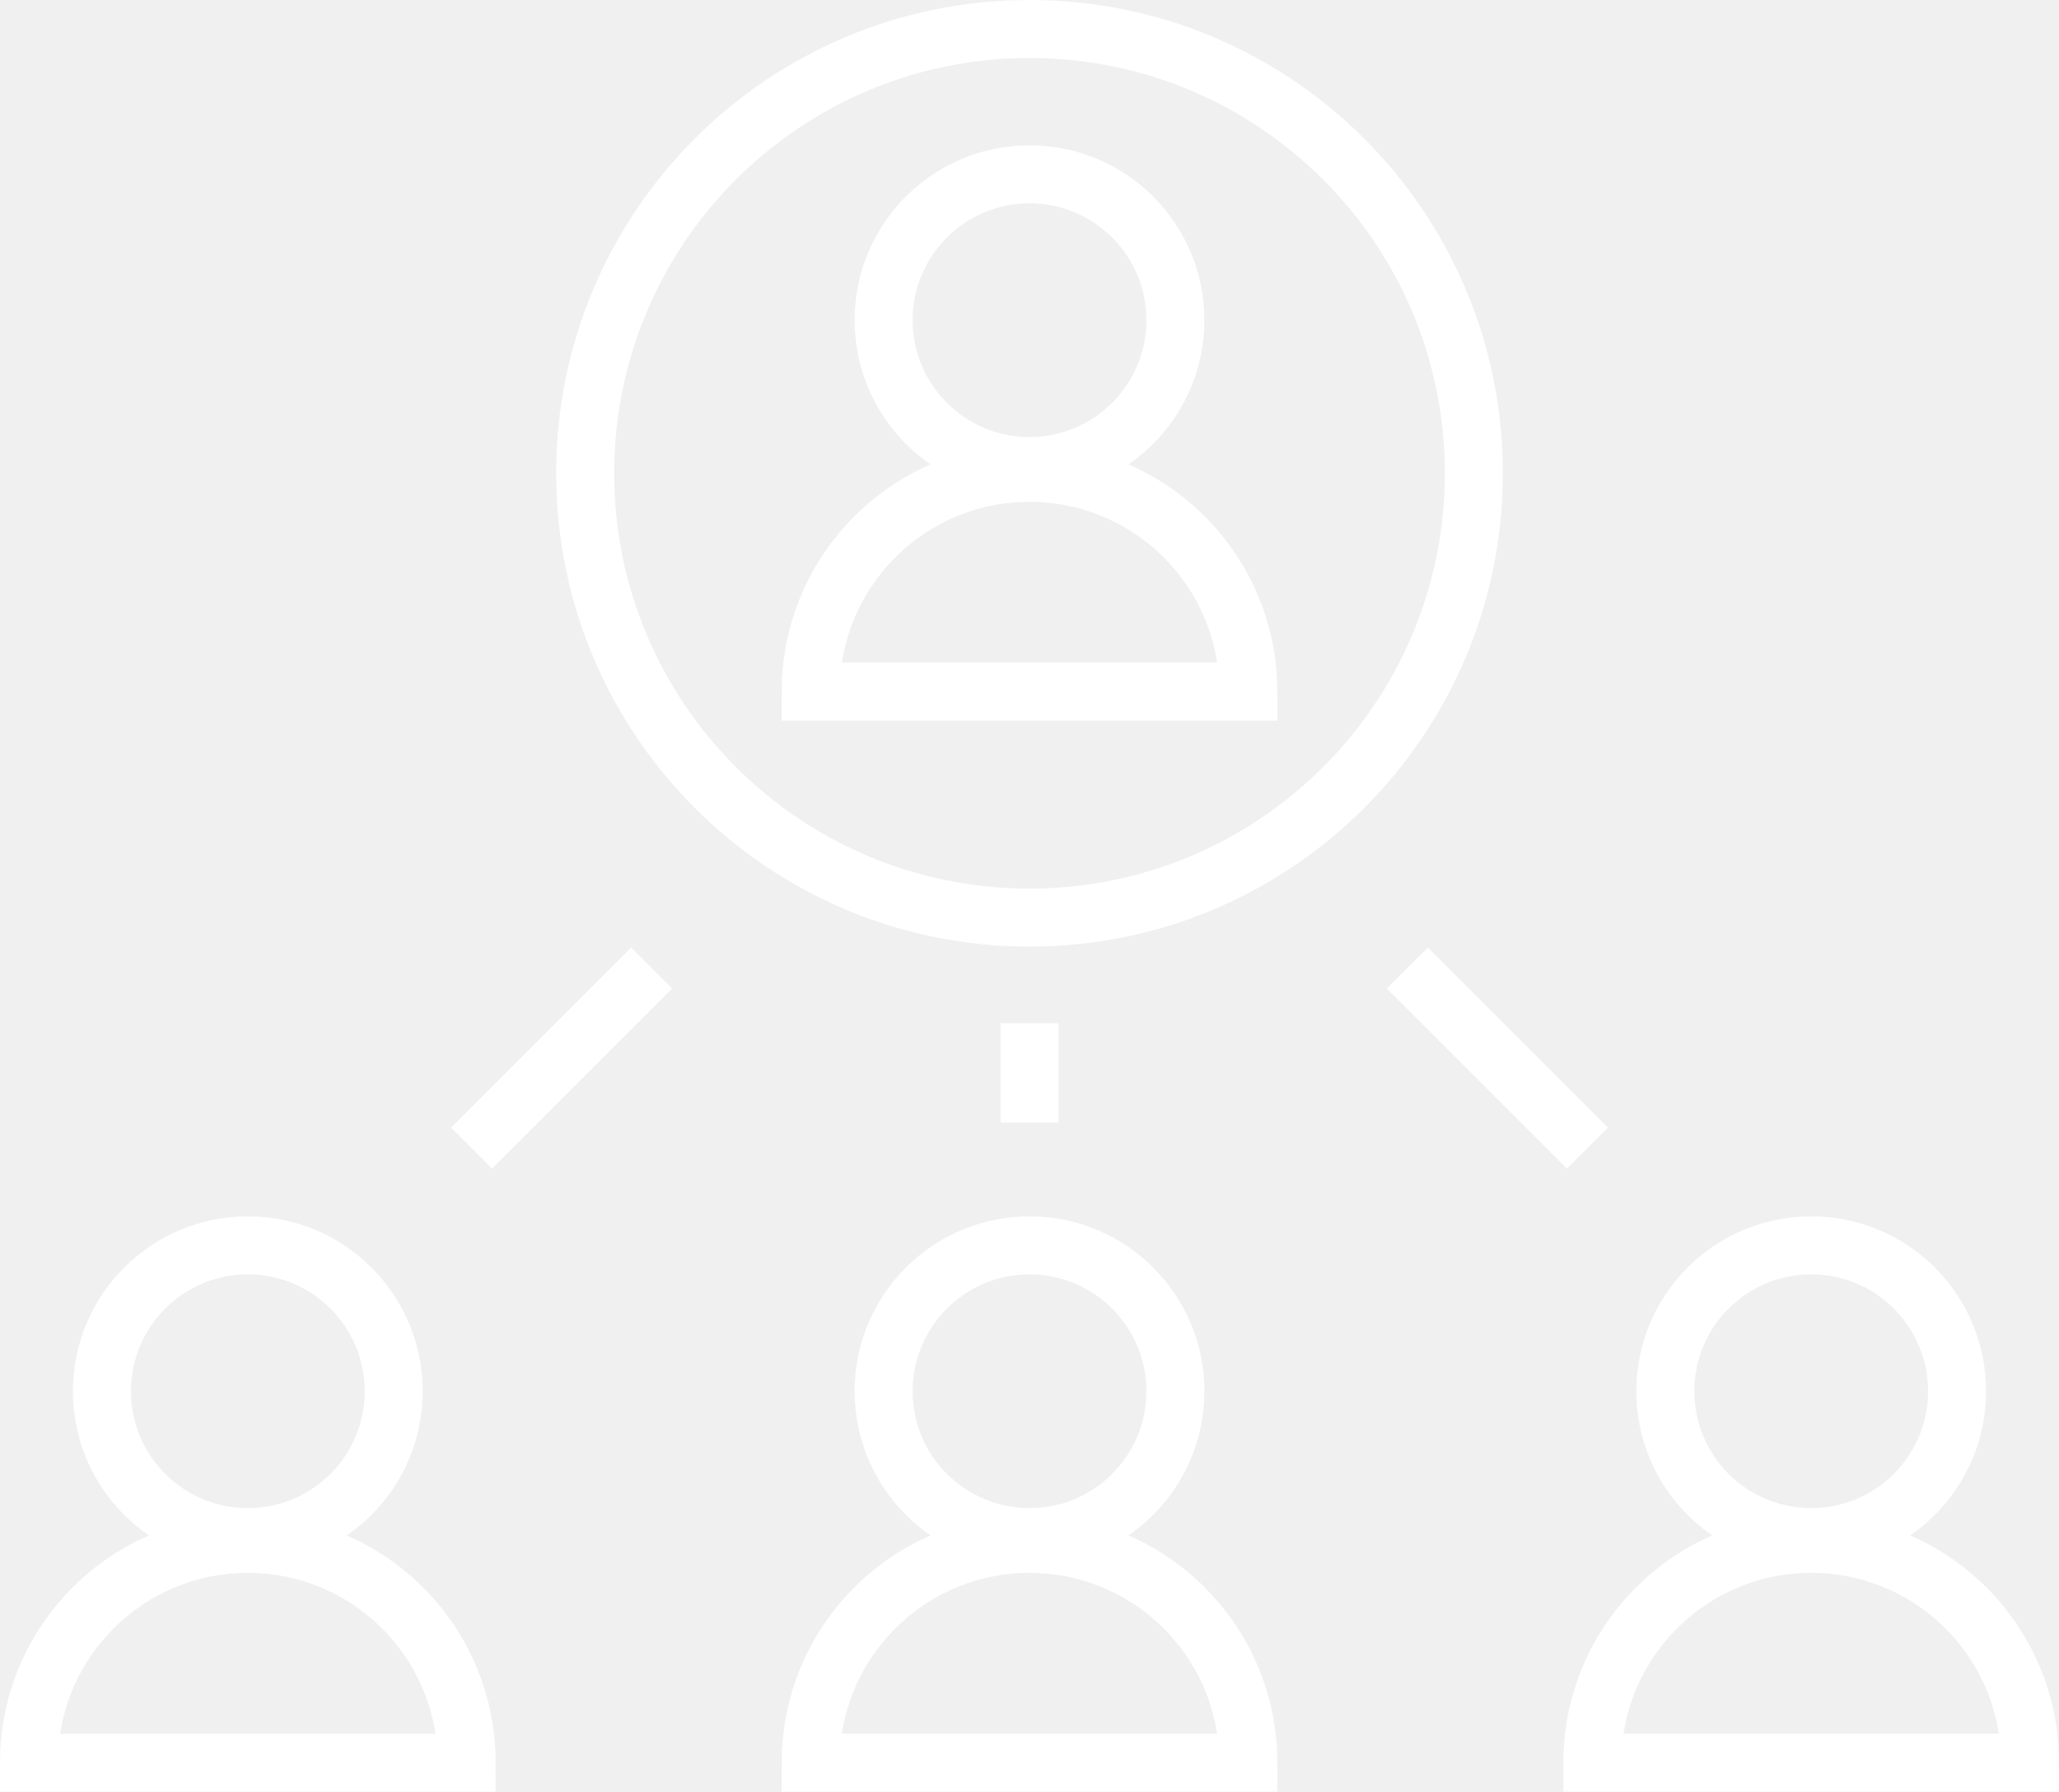
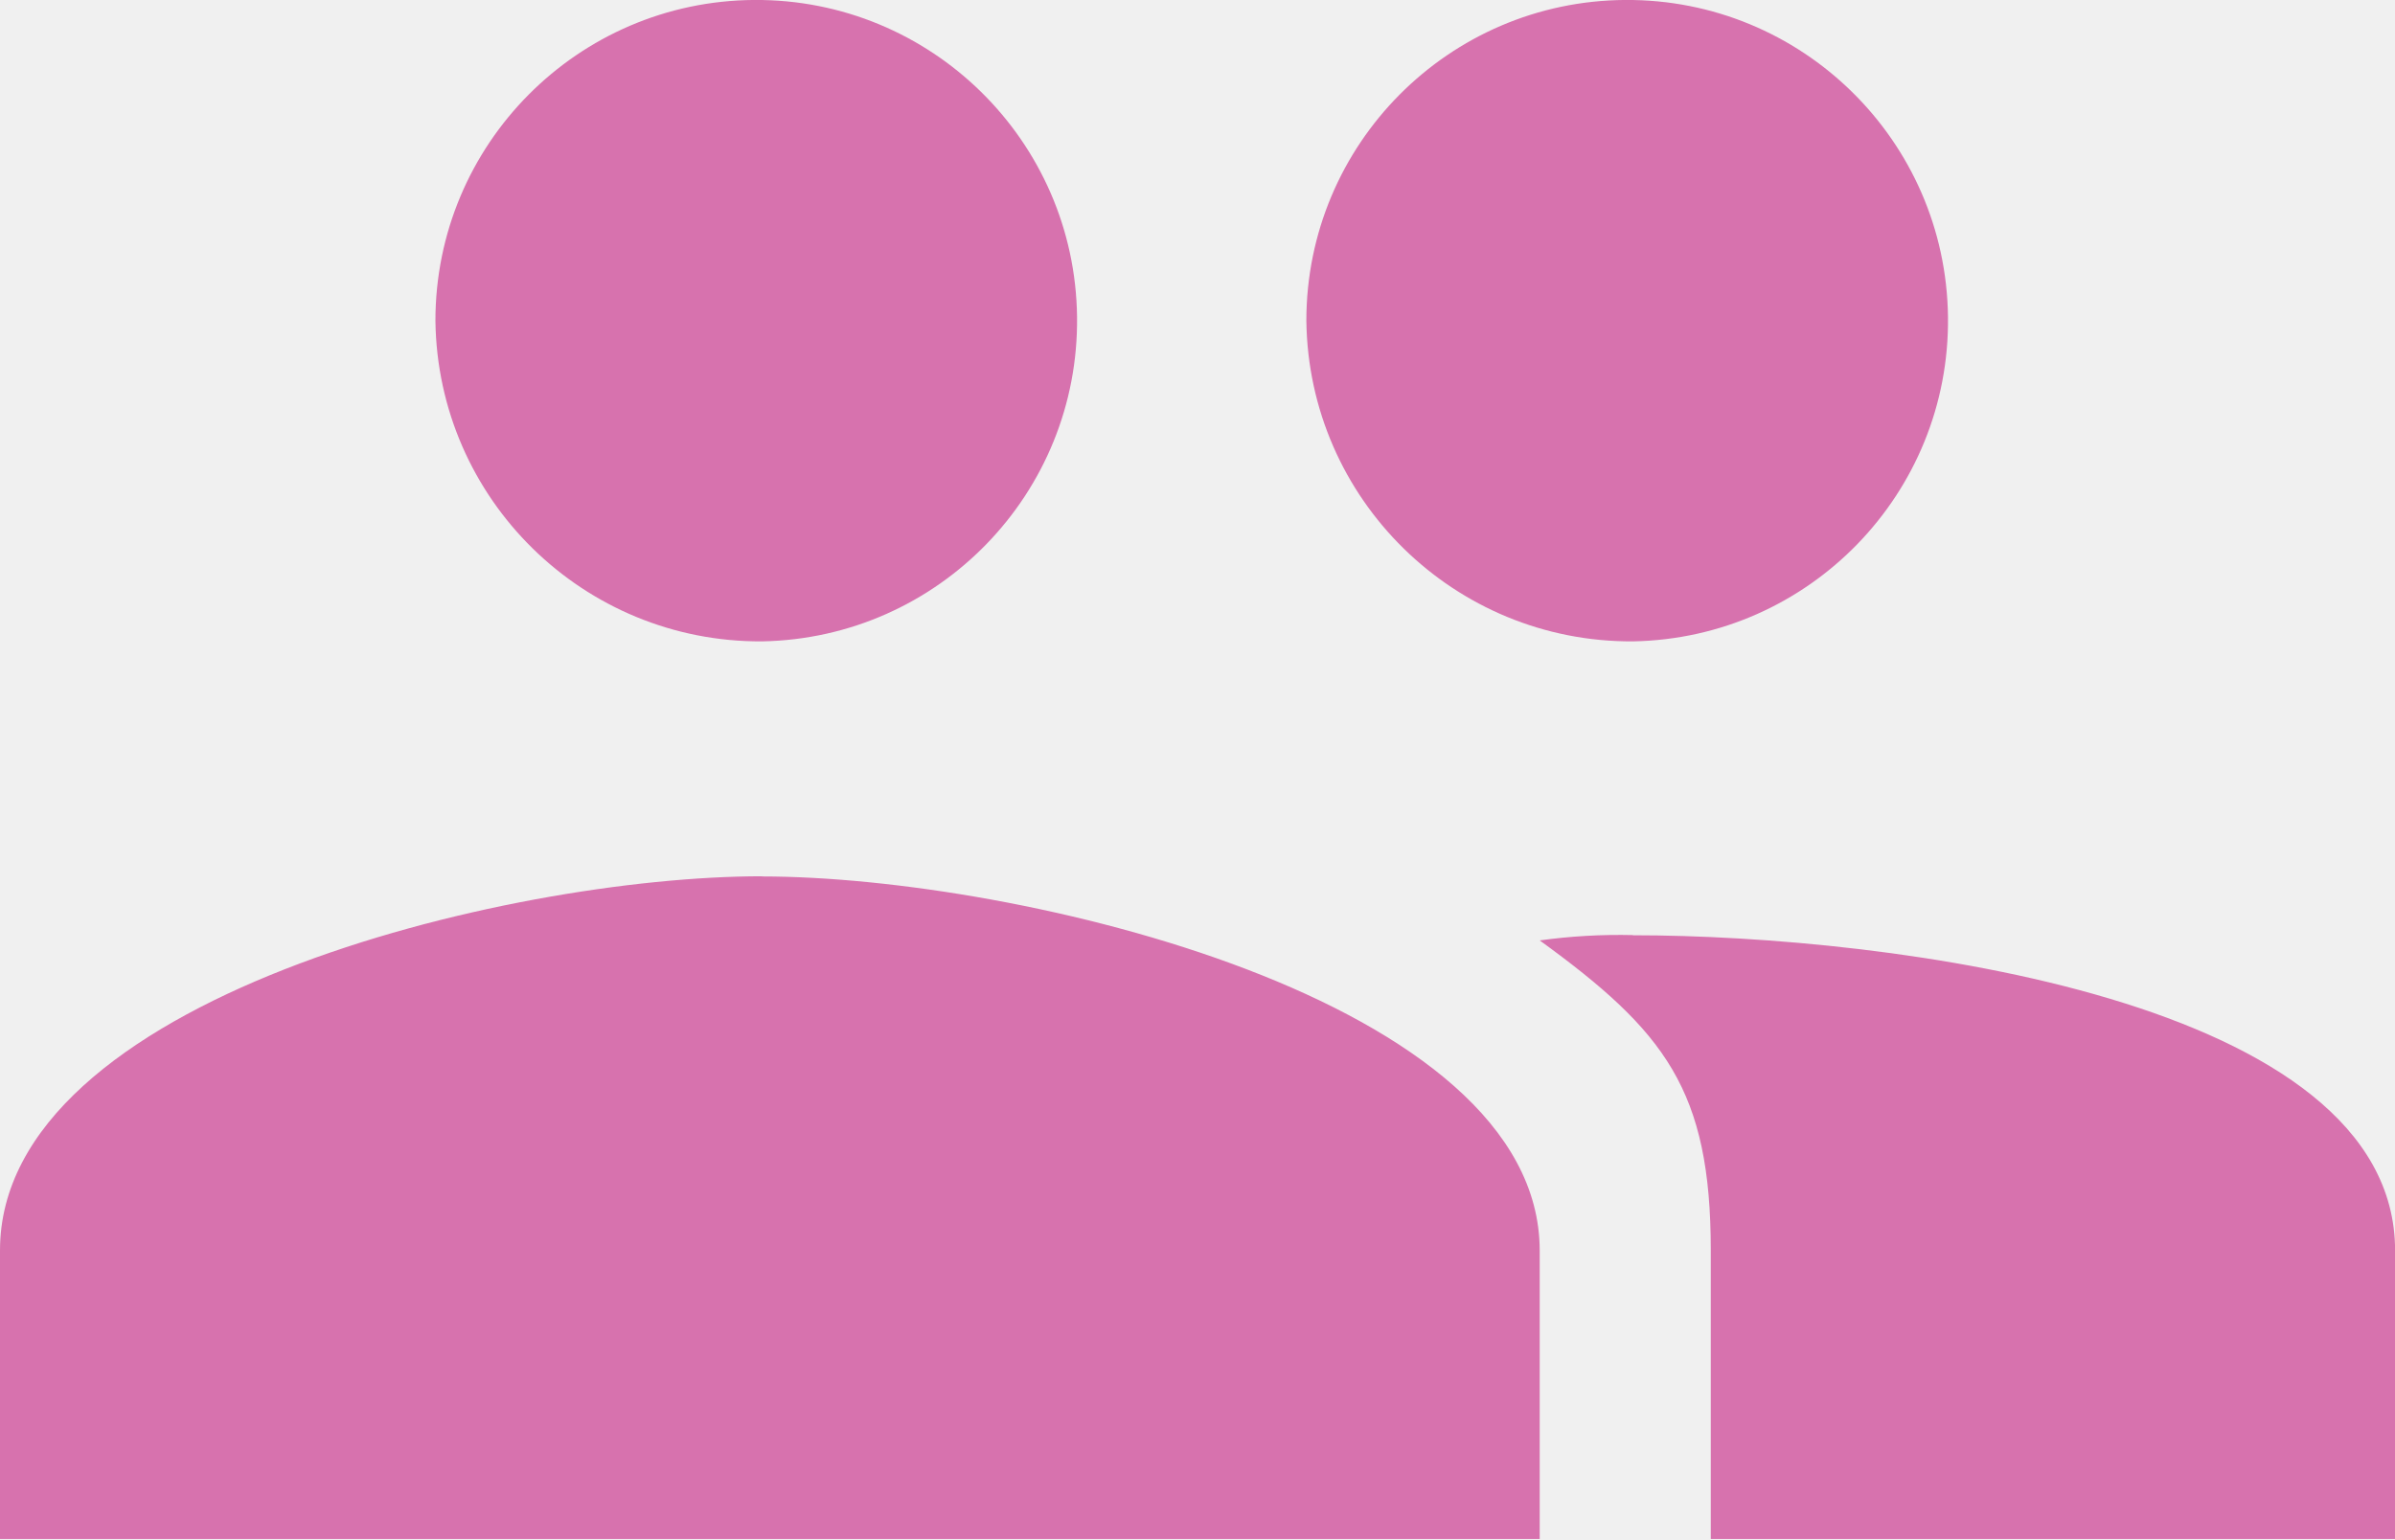
- <svg xmlns="http://www.w3.org/2000/svg" width="70.995" height="61.783" viewBox="0 0 70.995 61.783">
-   <g transform="translate(1 1)">
-     <g transform="translate(19.177)">
-       <circle cx="15.321" cy="15.321" r="15.321" transform="translate(0 0)" fill="none" stroke="#fff" stroke-miterlimit="10" stroke-width="2" />
-       <g transform="translate(7.776 5.011)">
-         <circle cx="5.03" cy="5.03" r="5.03" transform="translate(2.515)" fill="none" stroke="#fff" stroke-miterlimit="10" stroke-width="2" />
-         <path d="M-239.426,606.111a7.545,7.545,0,0,0-7.545-7.545,7.545,7.545,0,0,0-7.545,7.545Z" transform="translate(254.516 -588.272)" fill="none" stroke="#fff" stroke-miterlimit="10" stroke-width="2" />
-       </g>
-     </g>
-     <g transform="translate(0 41.944)">
-       <g transform="translate(0 0)">
-         <circle cx="5.03" cy="5.03" r="5.03" transform="translate(2.515)" fill="none" stroke="#fff" stroke-miterlimit="10" stroke-width="2" />
-         <path d="M-350.119,757.791a7.545,7.545,0,0,0-7.545-7.545,7.545,7.545,0,0,0-7.545,7.545Z" transform="translate(365.209 -739.952)" fill="none" stroke="#fff" stroke-miterlimit="10" stroke-width="2" />
-       </g>
-       <g transform="translate(26.953 0)">
-         <circle cx="5.03" cy="5.03" r="5.03" transform="translate(2.515)" fill="none" stroke="#fff" stroke-miterlimit="10" stroke-width="2" />
-         <path d="M-239.426,757.791a7.545,7.545,0,0,0-7.545-7.545,7.545,7.545,0,0,0-7.545,7.545Z" transform="translate(254.516 -739.952)" fill="none" stroke="#fff" stroke-miterlimit="10" stroke-width="2" />
-       </g>
-       <g transform="translate(53.906 0)">
-         <circle cx="5.03" cy="5.03" r="5.03" transform="translate(2.515)" fill="none" stroke="#fff" stroke-miterlimit="10" stroke-width="2" />
-         <path d="M-128.732,757.791a7.545,7.545,0,0,0-7.545-7.545,7.545,7.545,0,0,0-7.545,7.545Z" transform="translate(143.822 -739.952)" fill="none" stroke="#fff" stroke-miterlimit="10" stroke-width="2" />
-       </g>
-     </g>
-     <g transform="translate(15.26 32.381)">
-       <line y1="6.209" x2="6.209" transform="translate(0 0)" fill="none" stroke="#fff" stroke-miterlimit="10" stroke-width="2" />
-       <line x1="6.209" y1="6.209" transform="translate(32.266 0)" fill="none" stroke="#fff" stroke-miterlimit="10" stroke-width="2" />
-     </g>
-     <line y1="3.425" transform="translate(34.498 34.285)" fill="none" stroke="#fff" stroke-miterlimit="10" stroke-width="2" />
-   </g>
+ <svg xmlns="http://www.w3.org/2000/svg" width="26.501" height="17.037" viewBox="0 0 26.501 17.037">
+   <path id="Icon_ionic-md-people" data-name="Icon ionic-md-people" d="M20.319,14.974a3.55,3.55,0,1,0-3.614-3.549A3.593,3.593,0,0,0,20.319,14.974Zm-9.637,0a3.55,3.55,0,1,0-3.614-3.549A3.593,3.593,0,0,0,10.682,14.974Zm0,2.6c-2.831,0-8.432,1.36-8.432,4.141v3.194H19.287V21.717C19.287,18.937,13.513,17.576,10.682,17.576Zm9.637.651a6.428,6.428,0,0,0-1.032.059c1.386,1.006,1.893,1.656,1.893,3.431v3.194h7.572V21.717C28.751,18.937,23.15,18.227,20.319,18.227Z" transform="translate(-2.25 -7.875)" fill="#d772ae" />
</svg>
